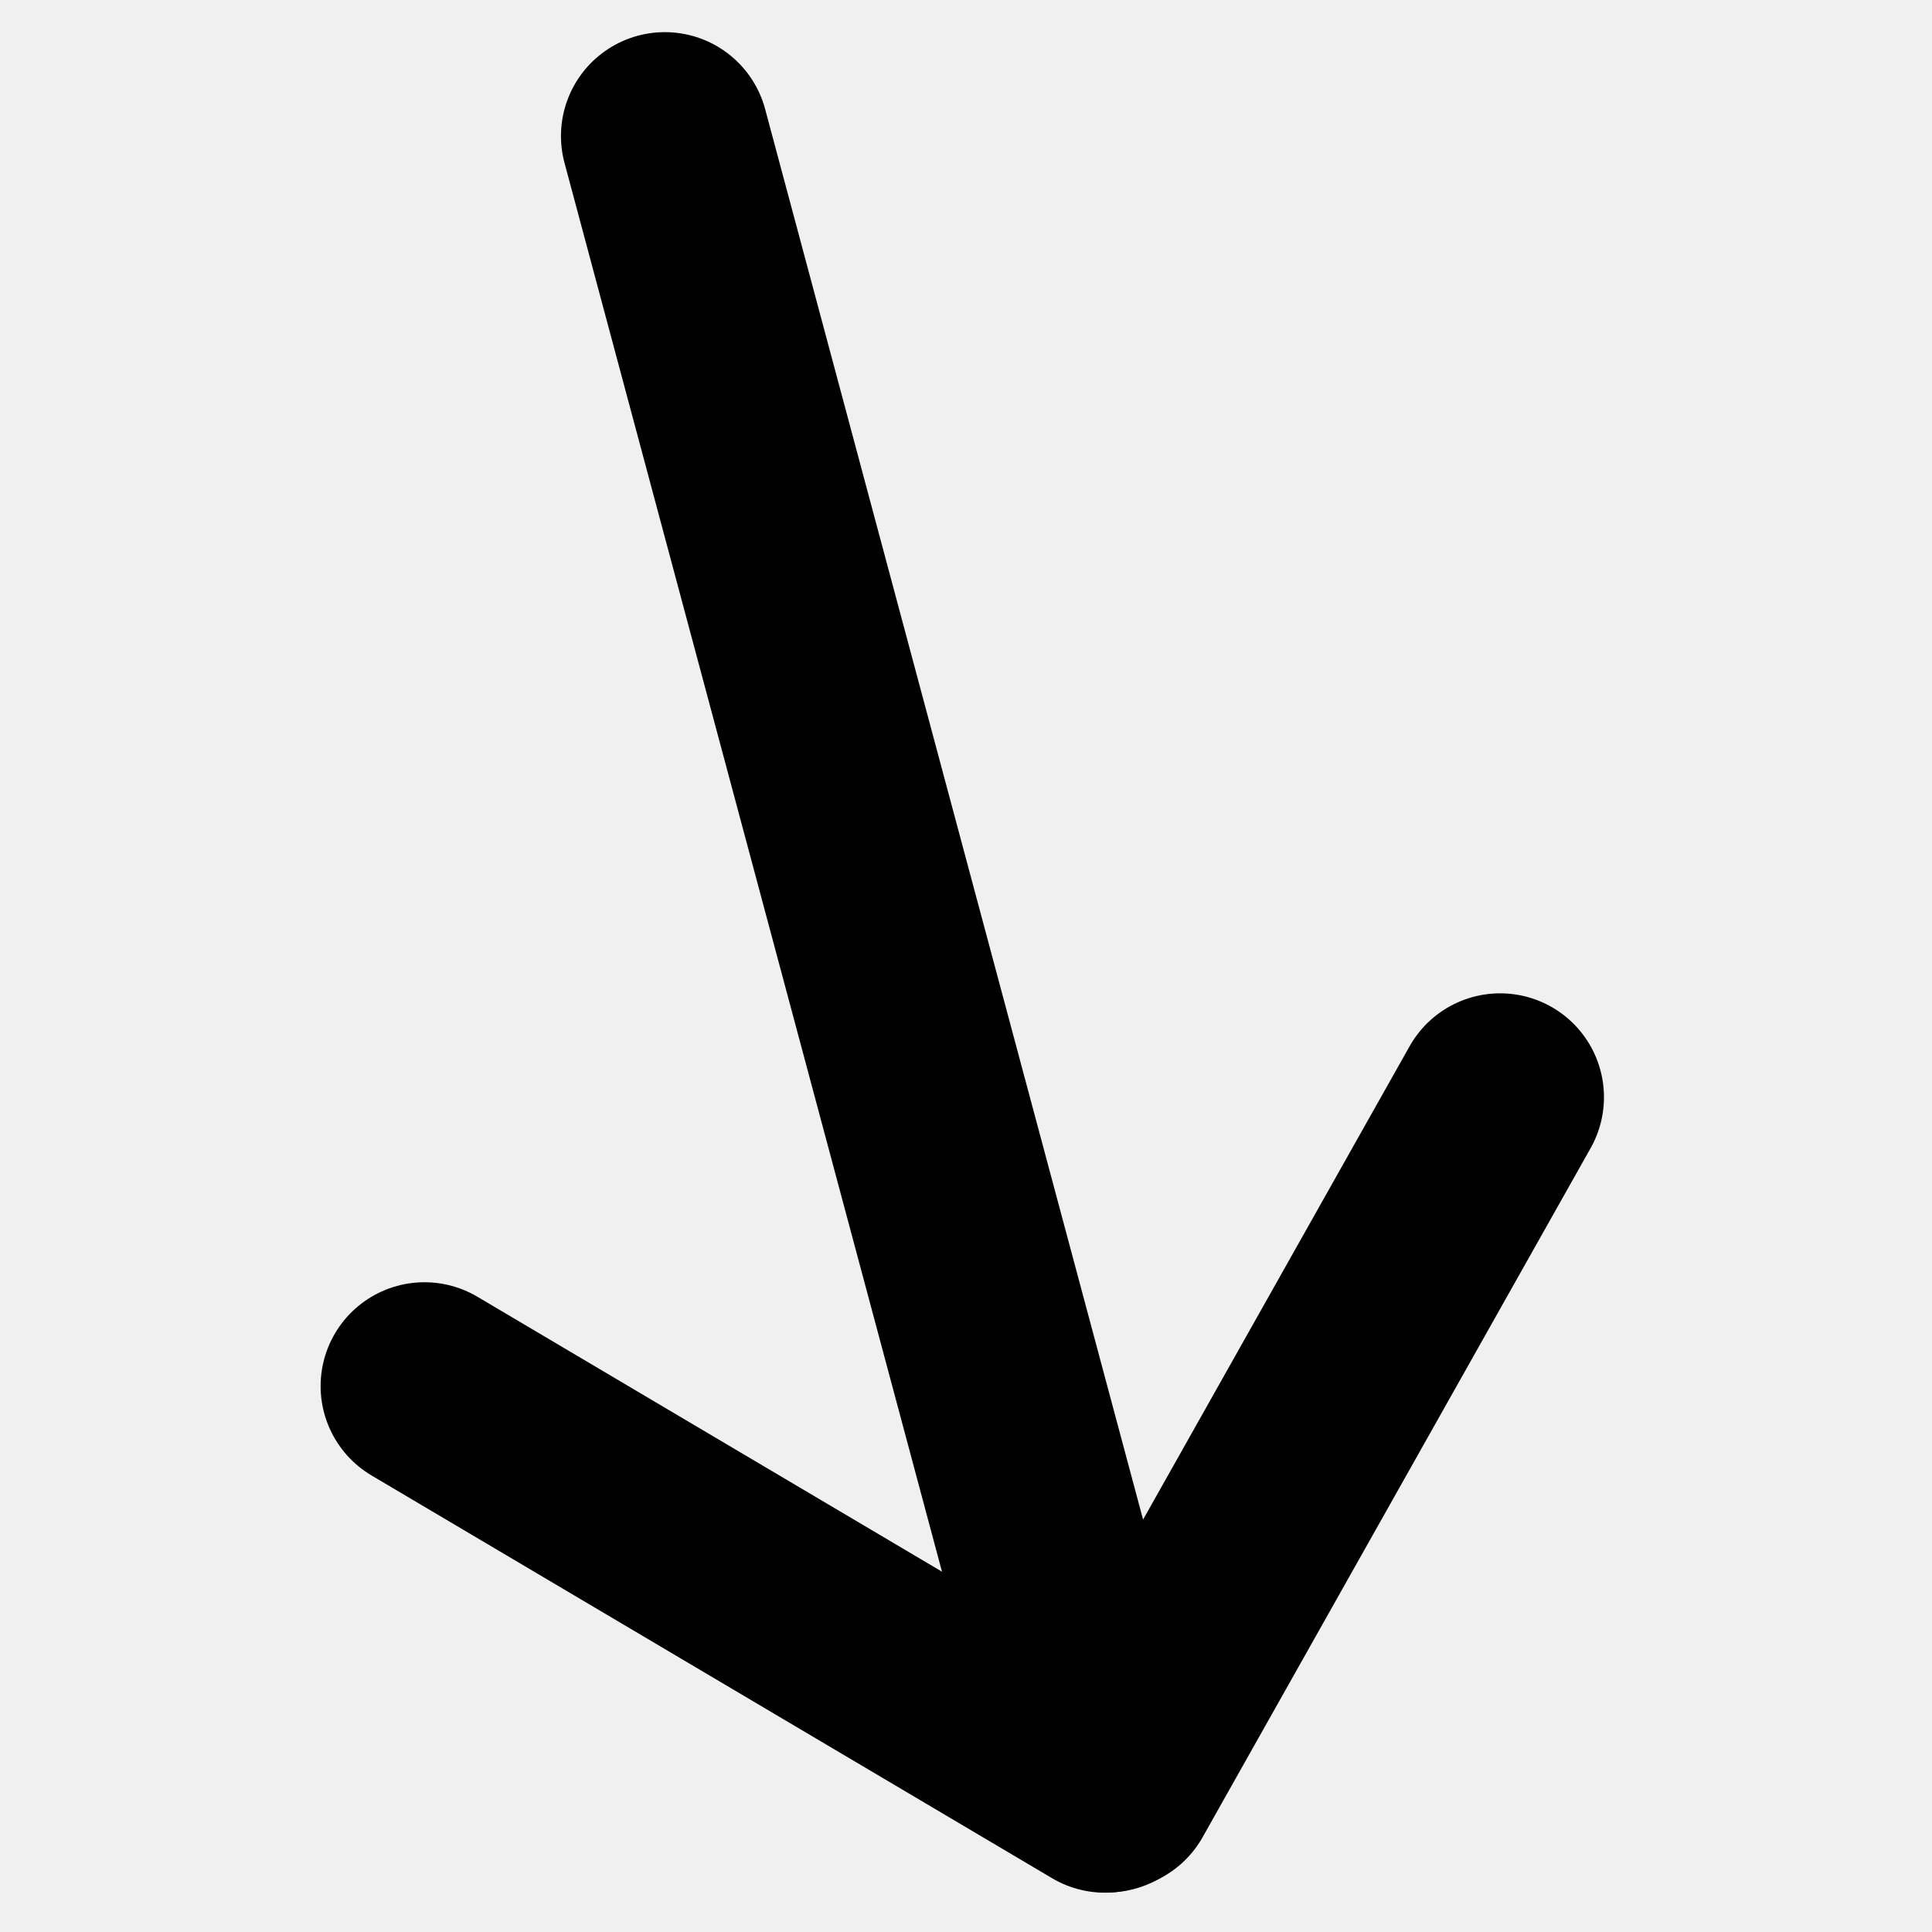
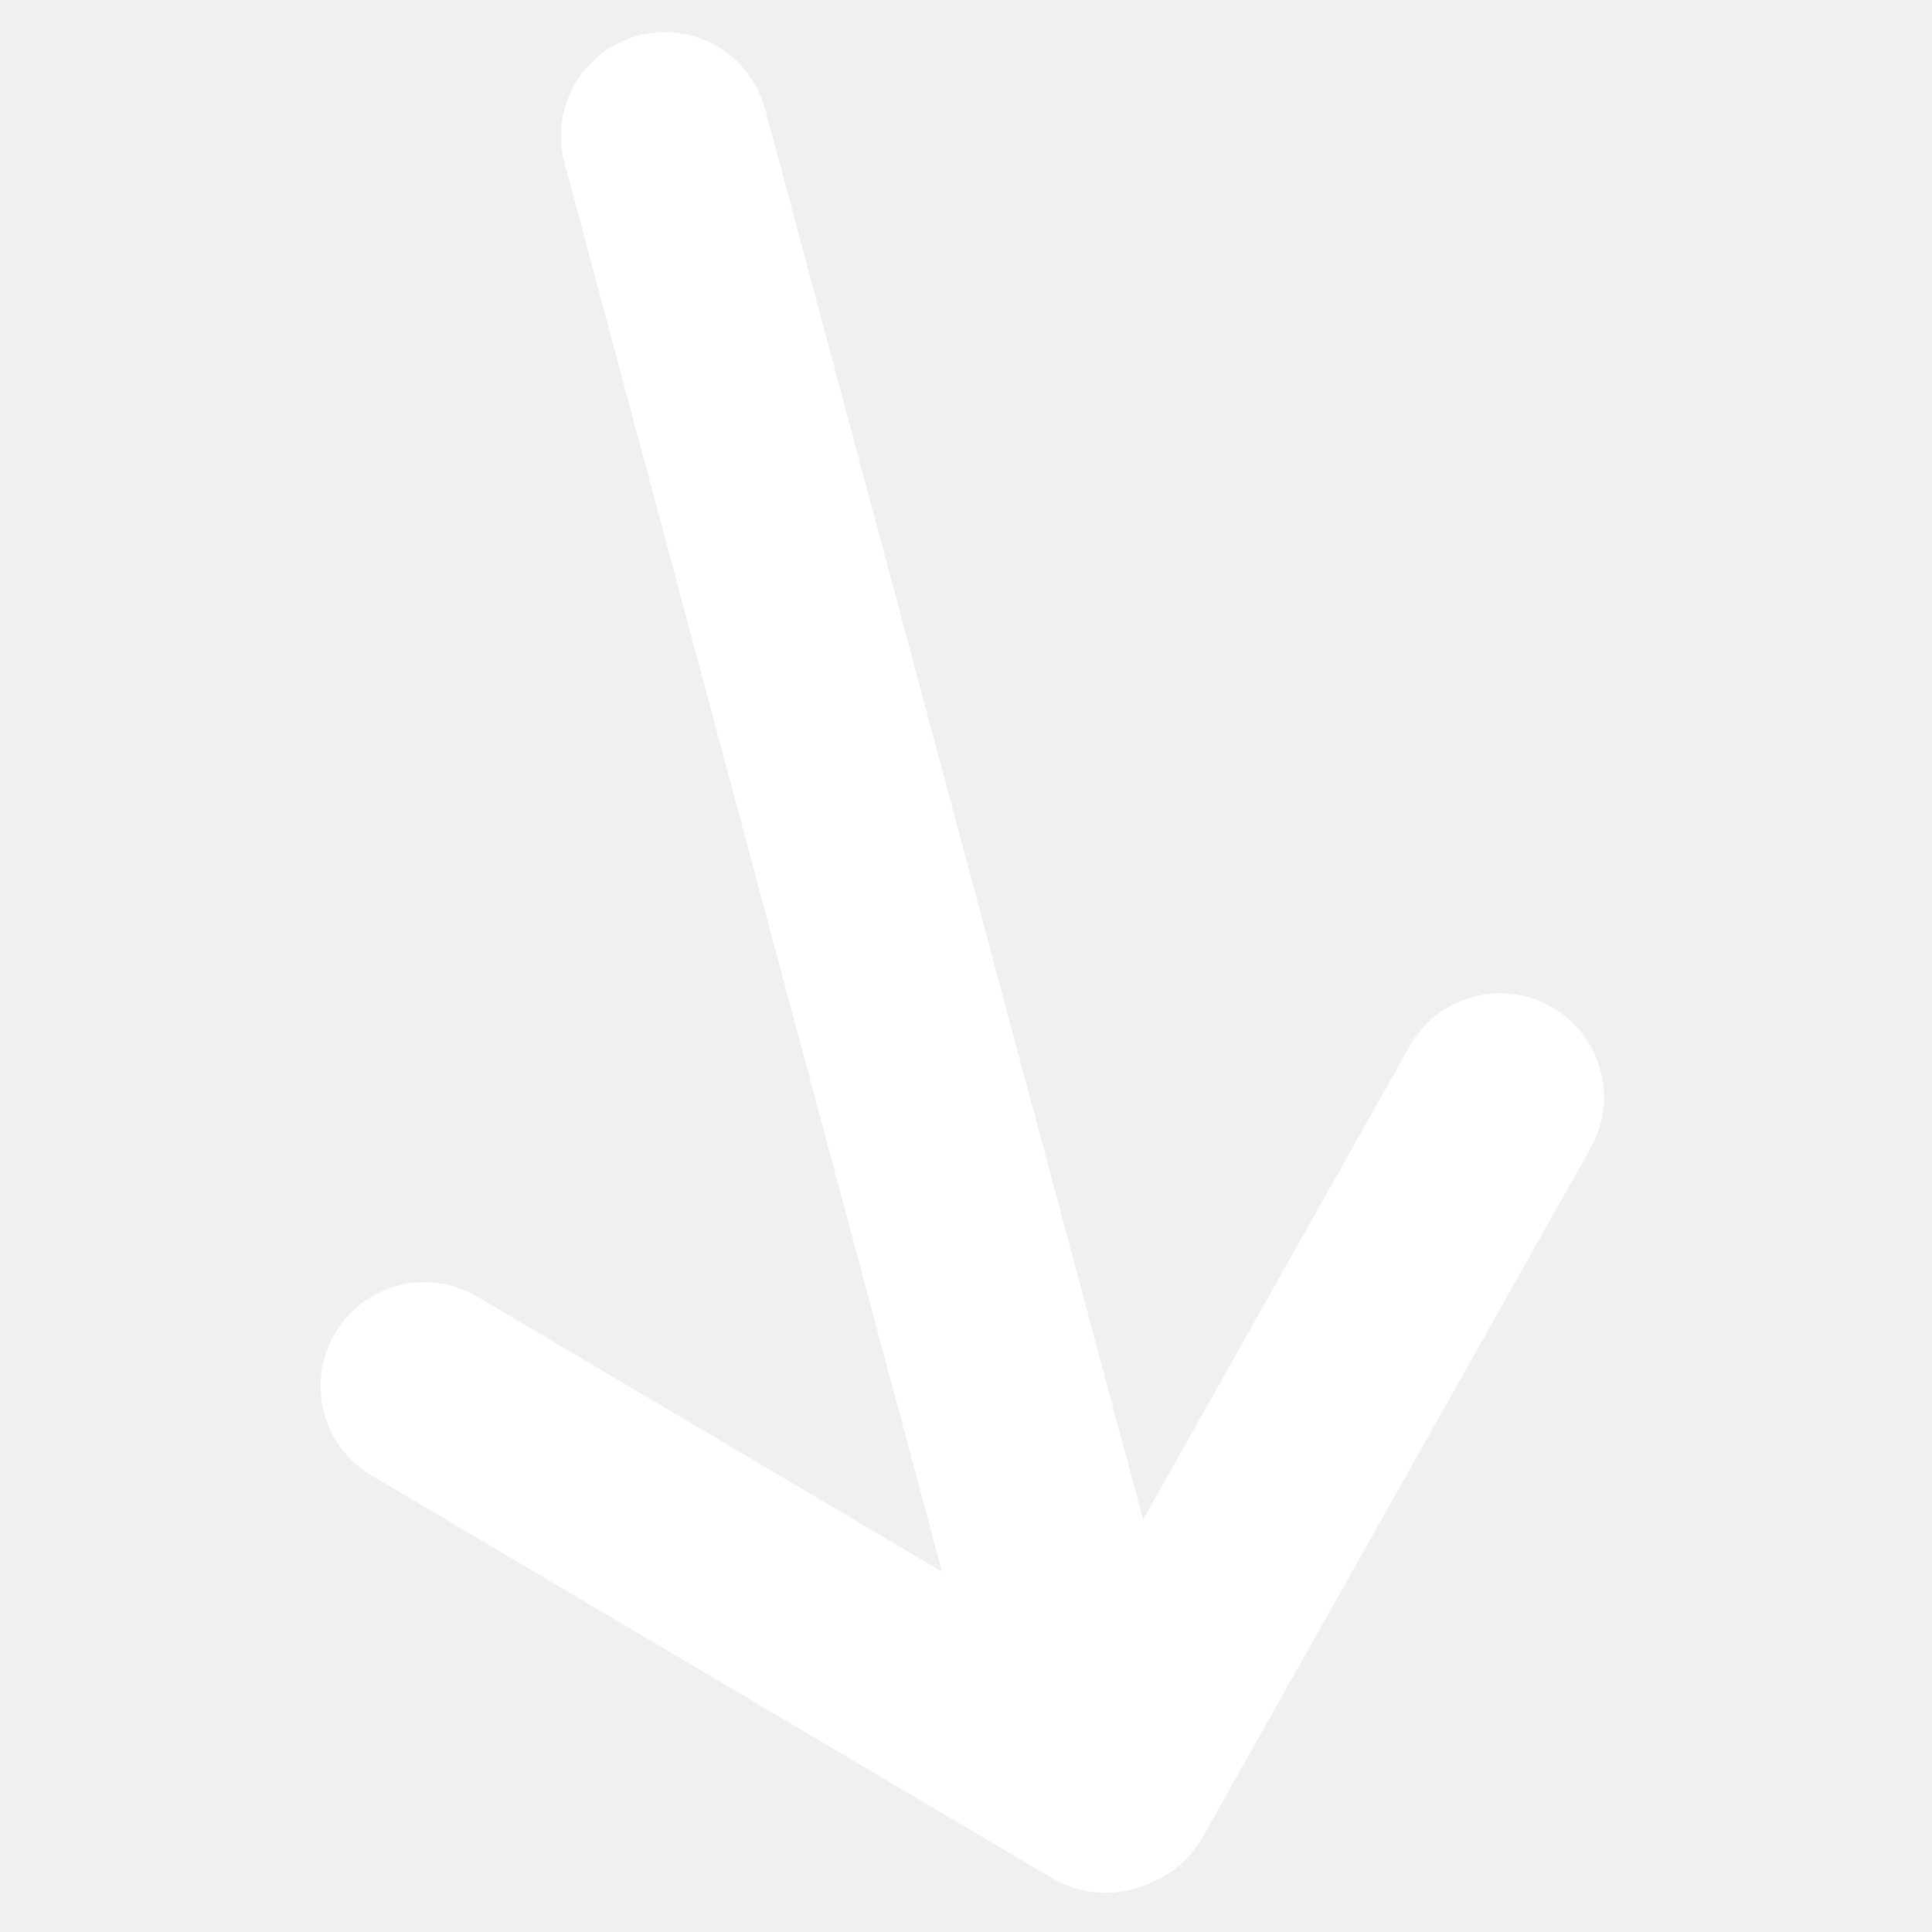
<svg xmlns="http://www.w3.org/2000/svg" width="210mm" height="210mm" viewBox="0 0 744.094 744.094" id="svg2" version="1.1">
  <defs id="defs4" />
  <g id="layer1" transform="translate(0,-308.2677)">
-     <path style="fill:none;fill-rule:evenodd;stroke:#000000;stroke-width:80;stroke-linecap:round;stroke-linejoin:round;stroke-miterlimit:4;stroke-dasharray:none;stroke-opacity:1" d="M 256.052,360.648 426.592,997.112" id="path3338" />
-     <path id="path4140" d="M 577.755,730.839 428.327,996.215" style="fill:none;fill-rule:evenodd;stroke:#000000;stroke-width:80;stroke-linecap:round;stroke-linejoin:round;stroke-miterlimit:4;stroke-dasharray:none;stroke-opacity:1" />
-     <path style="fill:none;fill-rule:evenodd;stroke:#000000;stroke-width:80;stroke-linecap:round;stroke-linejoin:round;stroke-miterlimit:4;stroke-dasharray:none;stroke-opacity:1" d="M 163.48,842.113 425.577,997.221" id="path4142" />
+     <path style="fill:none;fill-rule:evenodd;stroke:#ffffff;stroke-width:80;stroke-linecap:round;stroke-linejoin:round;stroke-miterlimit:4;stroke-dasharray:none;stroke-opacity:1" d="M 256.052,360.648 426.592,997.112" id="path3338" />
+     <path id="path4140" d="M 577.755,730.839 428.327,996.215" style="fill:none;fill-rule:evenodd;stroke:#ffffff;stroke-width:80;stroke-linecap:round;stroke-linejoin:round;stroke-miterlimit:4;stroke-dasharray:none;stroke-opacity:1" />
+     <path style="fill:none;fill-rule:evenodd;stroke:#ffffff;stroke-width:80;stroke-linecap:round;stroke-linejoin:round;stroke-miterlimit:4;stroke-dasharray:none;stroke-opacity:1" d="M 163.48,842.113 425.577,997.221" id="path4142" />
  </g>
</svg>
